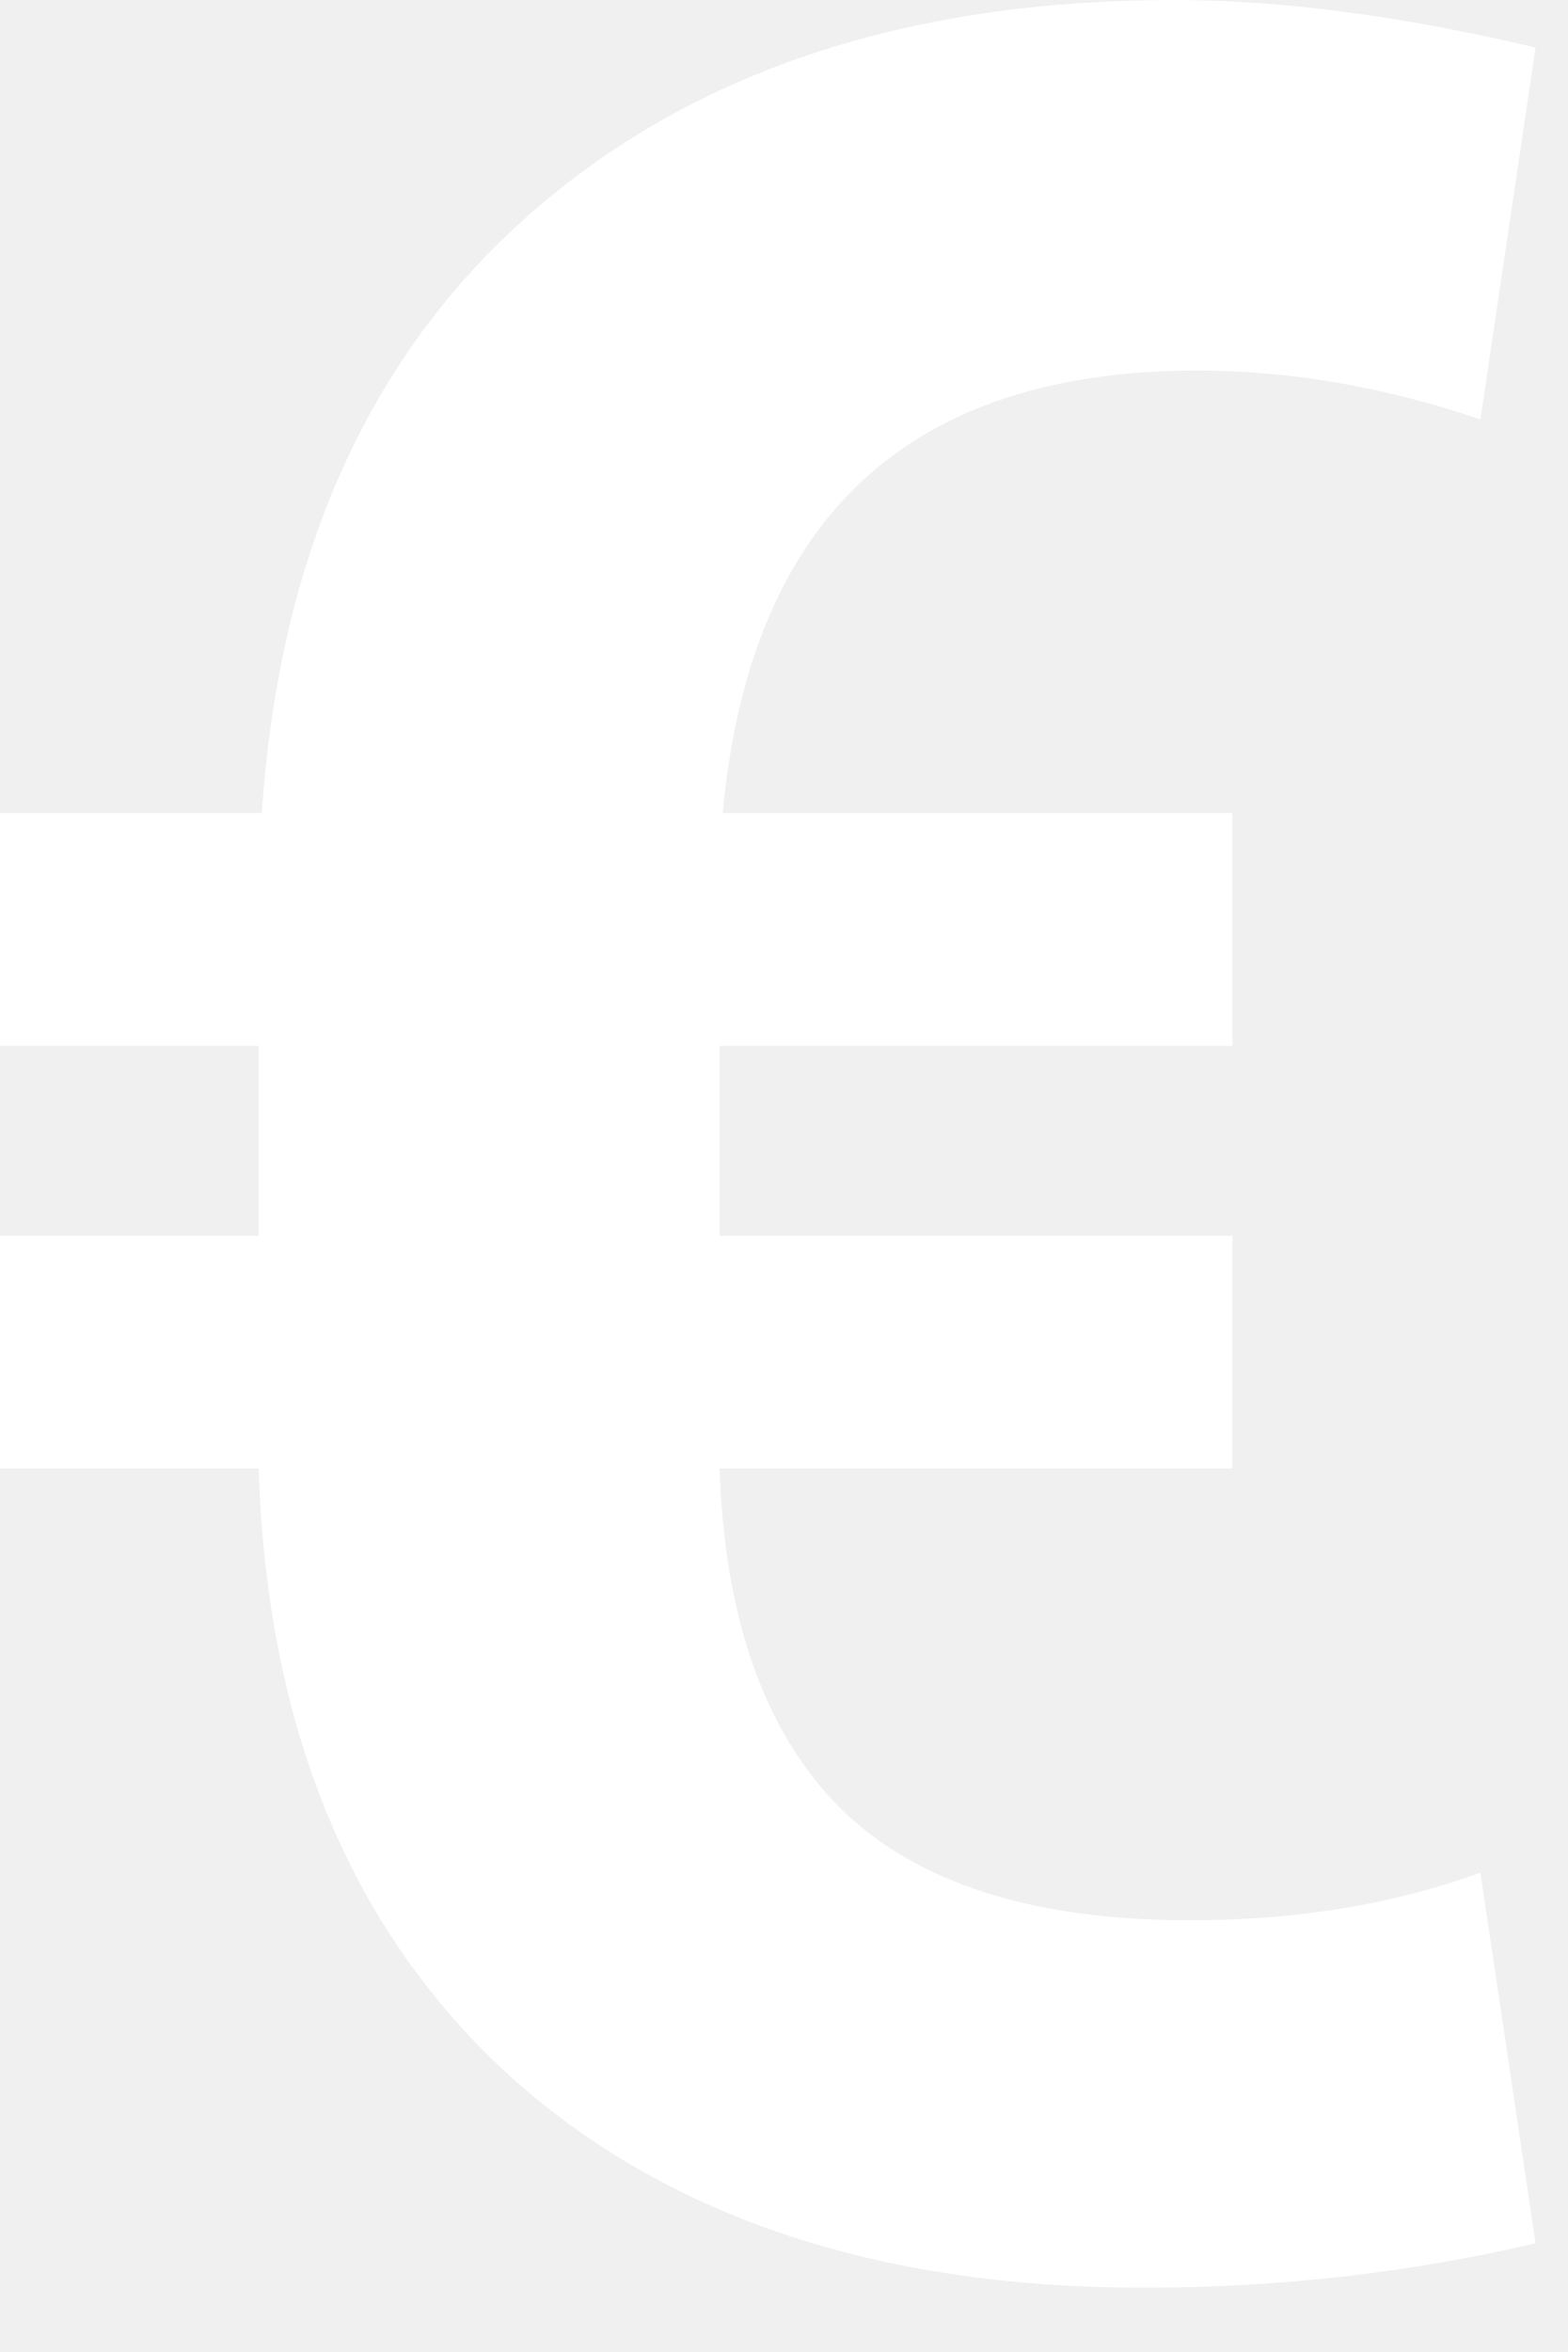
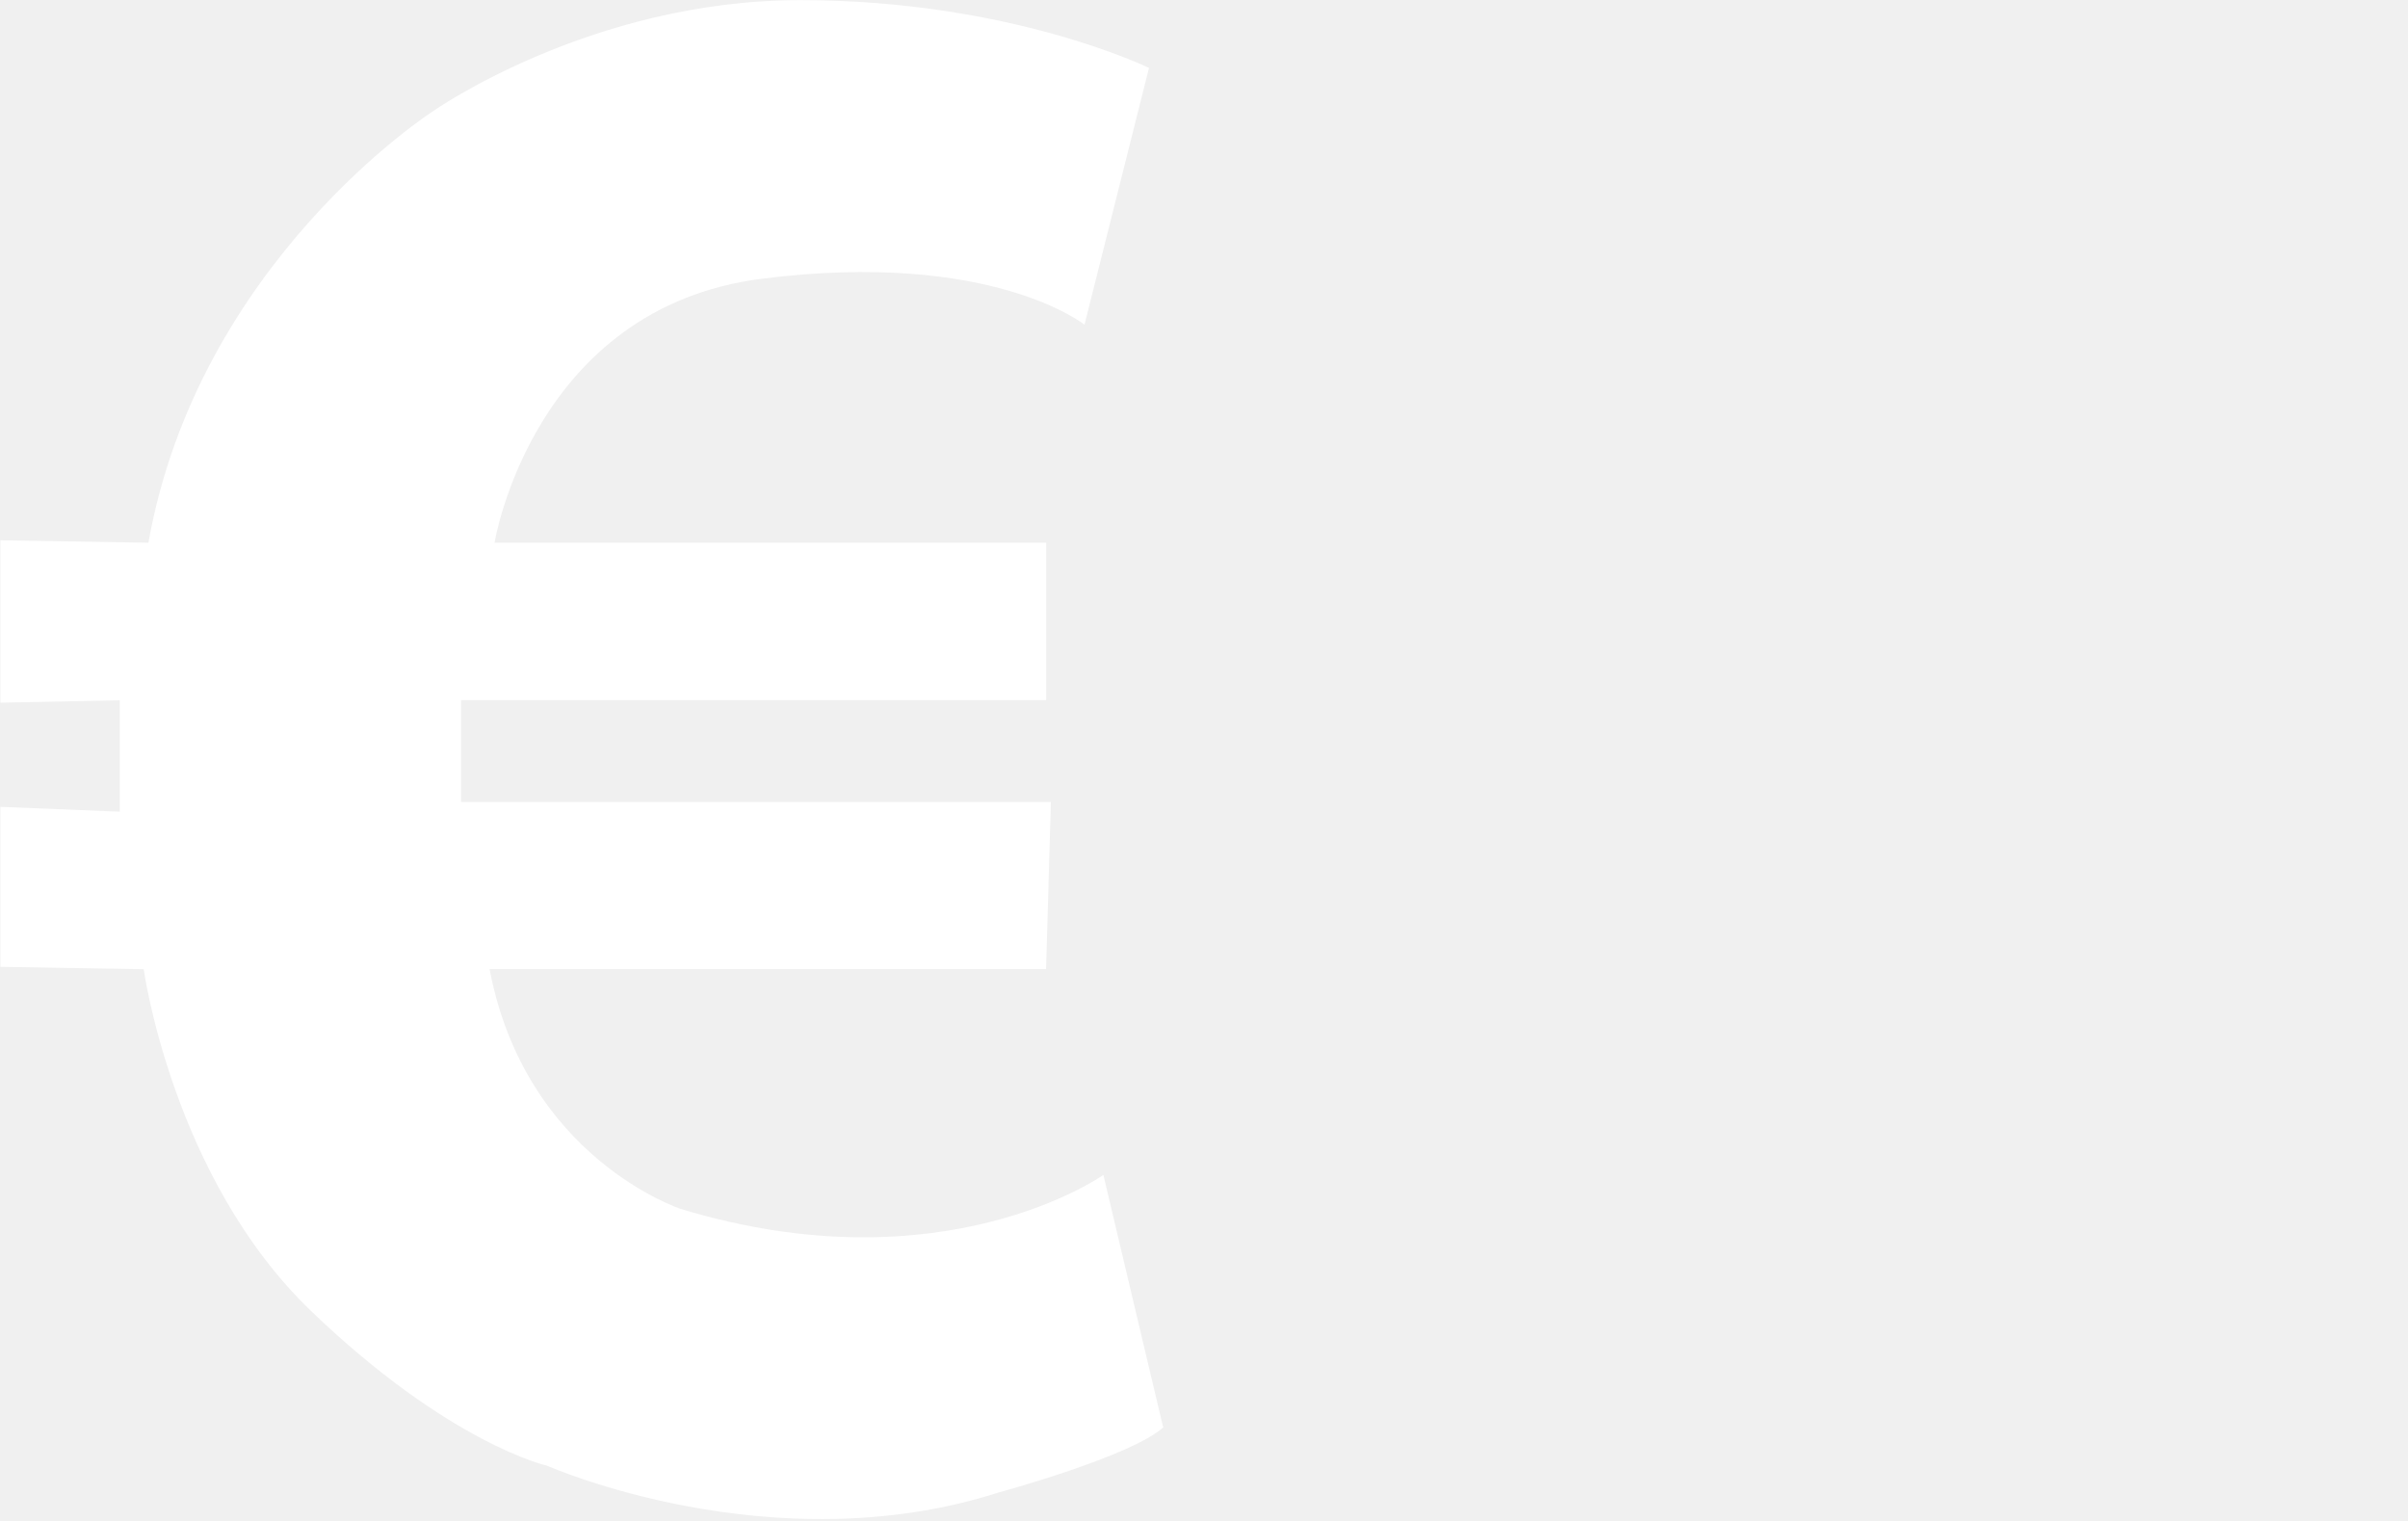
- <svg xmlns="http://www.w3.org/2000/svg" width="6" height="9" viewBox="0 0 6 9" fill="none">
-   <path d="M4.717 5.619H2.754C2.773 6.193 2.926 6.625 3.211 6.914C3.5 7.203 3.947 7.348 4.553 7.348C4.963 7.348 5.334 7.287 5.666 7.166L5.877 8.584C5.393 8.697 4.893 8.754 4.377 8.754C3.35 8.754 2.535 8.479 1.934 7.928C1.336 7.373 1.021 6.604 0.99 5.619H0V4.729H0.99V4.002H0V3.111H1.002C1.068 2.127 1.41 1.363 2.027 0.82C2.648 0.273 3.471 0 4.494 0C4.904 0 5.365 0.061 5.877 0.182L5.666 1.605C5.299 1.48 4.938 1.418 4.582 1.418C3.477 1.418 2.871 1.982 2.766 3.111H4.717V4.002H2.754V4.729H4.717V5.619Z" fill="#fff" />
+ <svg xmlns="http://www.w3.org/2000/svg" width="19" height="12">
+   <g>
+     <rect fill="none" id="canvas_background" height="14" width="21" y="-1" x="-1" />
+   </g>
+   <g>
+     <path stroke="null" fill="#ffffff" id="svg_1" d="m9.177,11.258l-0.471,-1.988c0,0 -1.263,0.898 -3.335,0.268c0,0 -1.225,-0.401 -1.508,-1.892l4.391,0l0.038,-1.319l-4.654,0l0,-0.803l4.617,0l0,-1.242l-4.353,0c0,0 0.302,-1.854 2.111,-2.083s2.544,0.363 2.544,0.363l0.509,-2.026c0,0 -1.093,-0.535 -2.751,-0.535s-2.902,0.879 -2.902,0.879s-1.847,1.185 -2.242,3.402l-1.168,-0.019l0,1.281l0.942,-0.019l0,0.879l-0.942,-0.038l0,1.262l1.131,0.019c0,0 0.226,1.644 1.319,2.695s1.866,1.223 1.866,1.223s1.771,0.784 3.562,0.21c0,0 1.055,-0.287 1.3,-0.516z" />
+   </g>
</svg>
